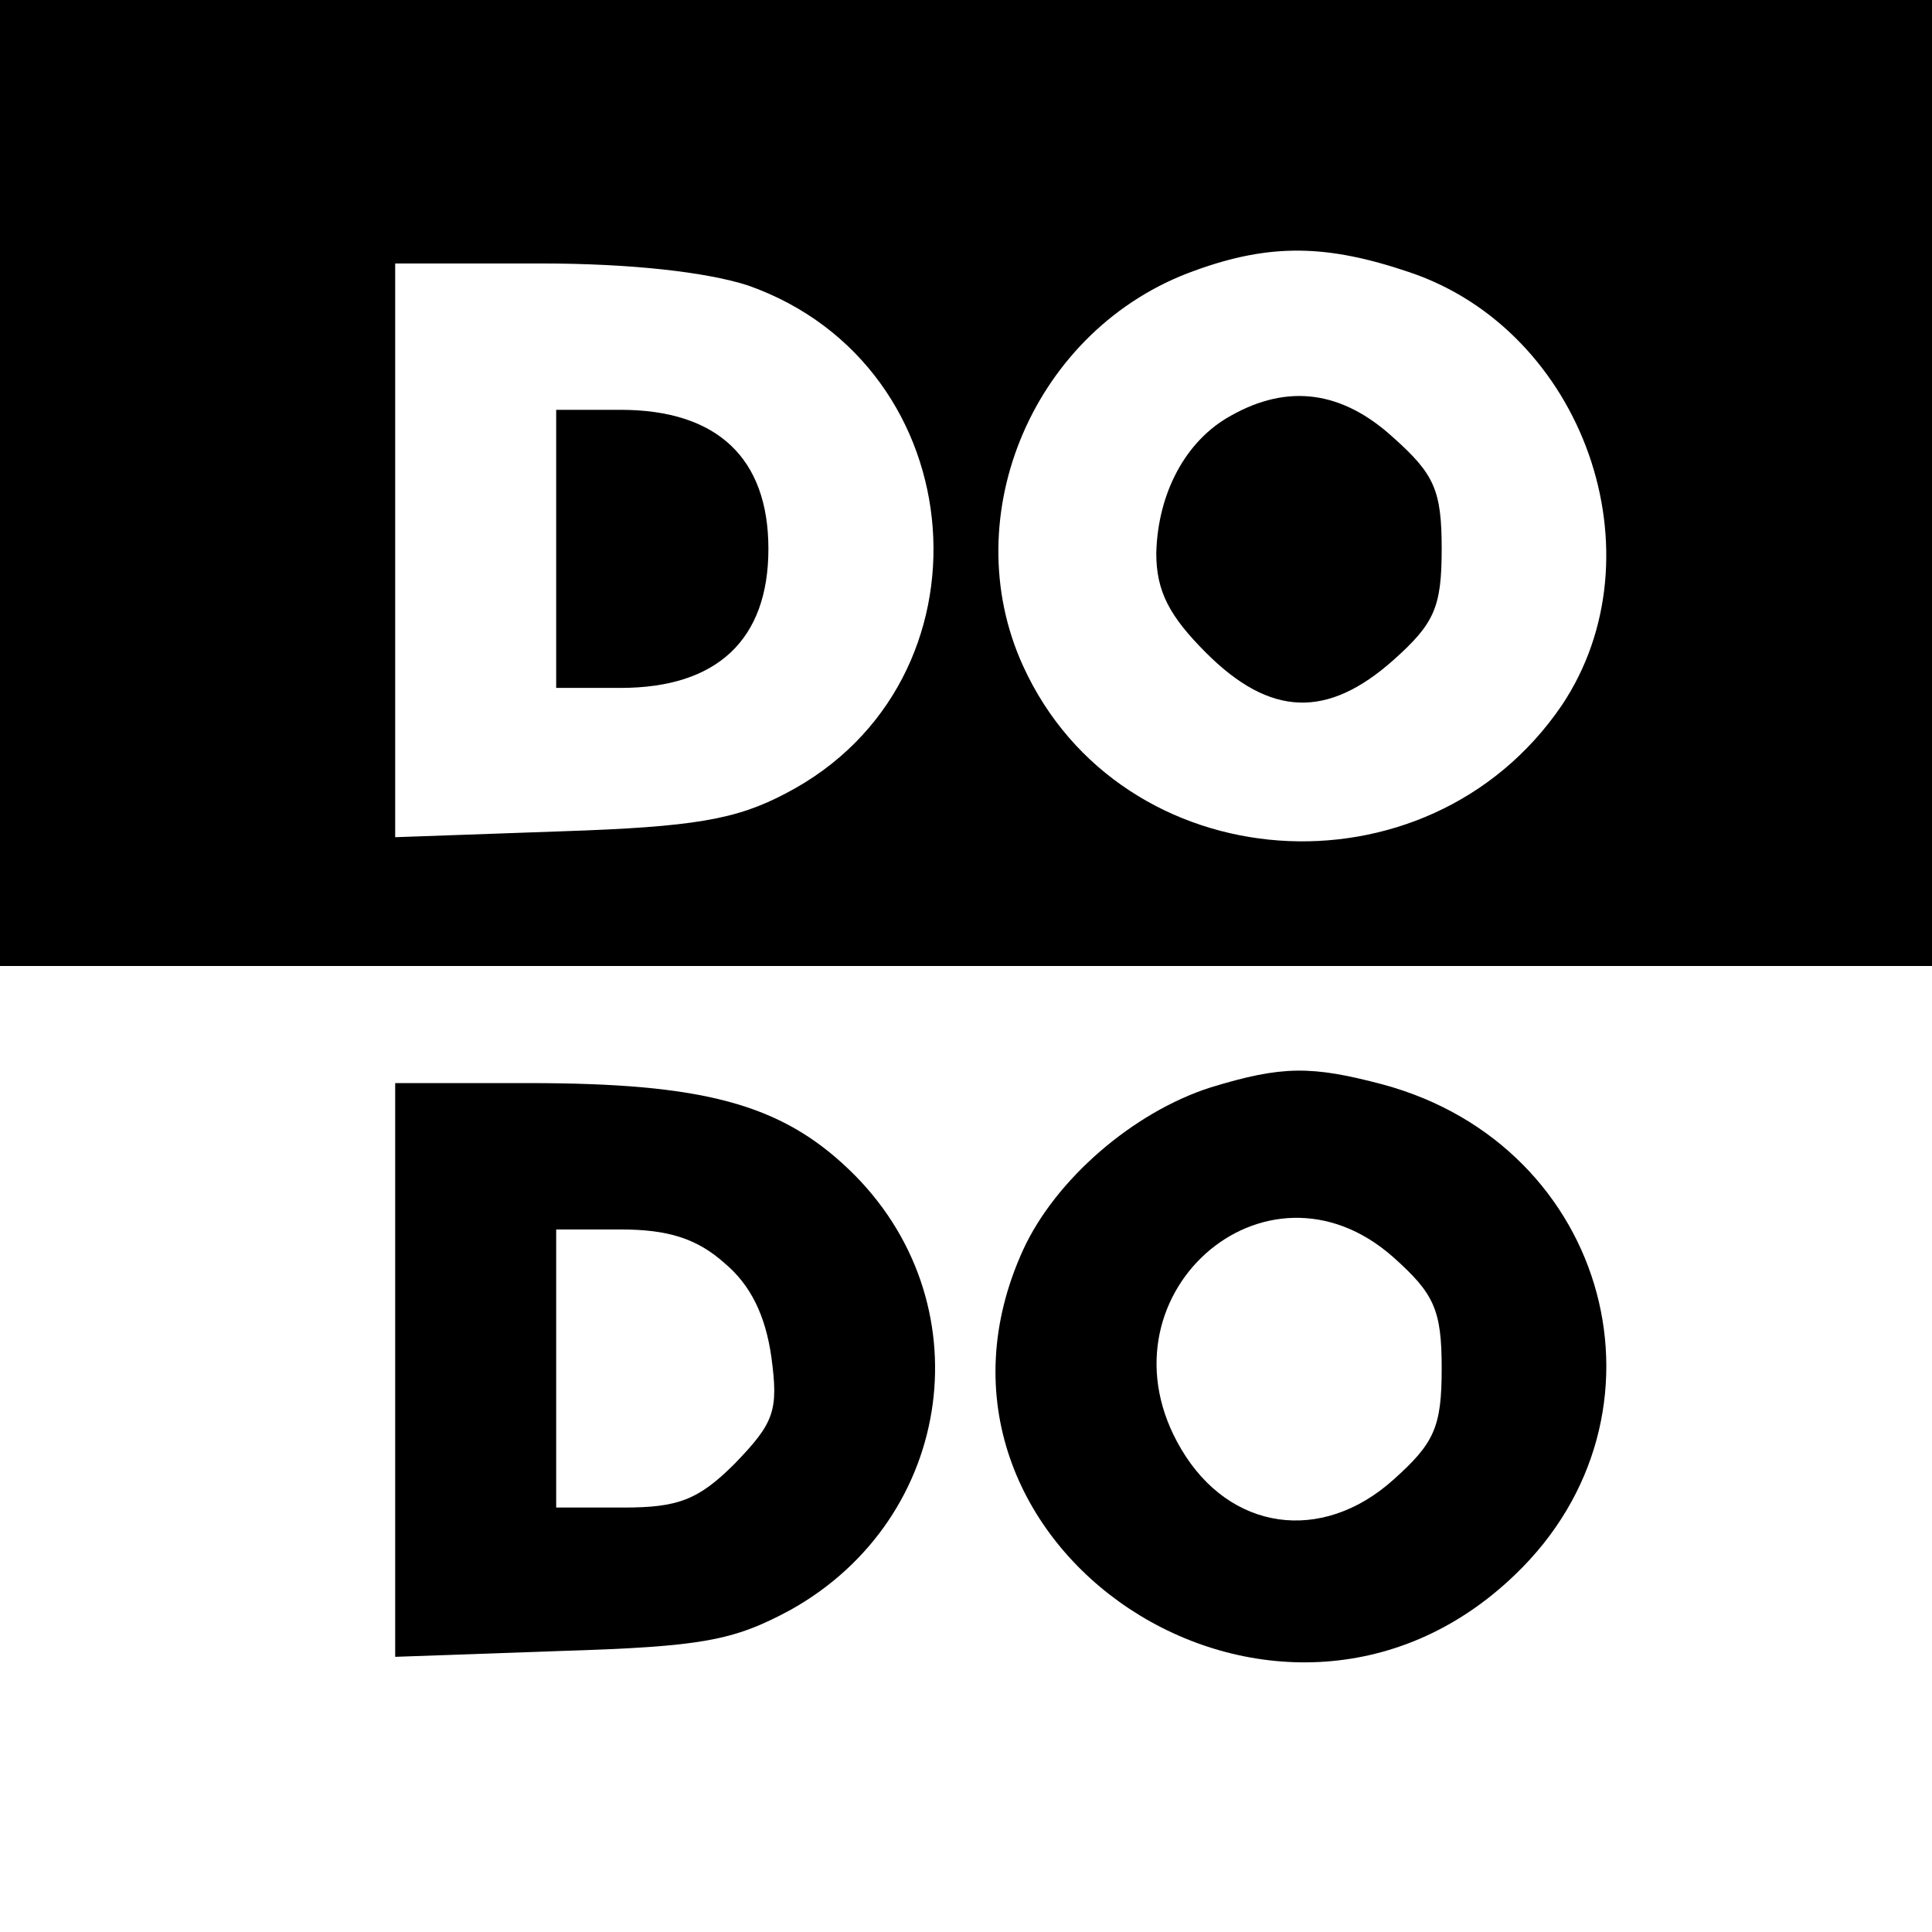
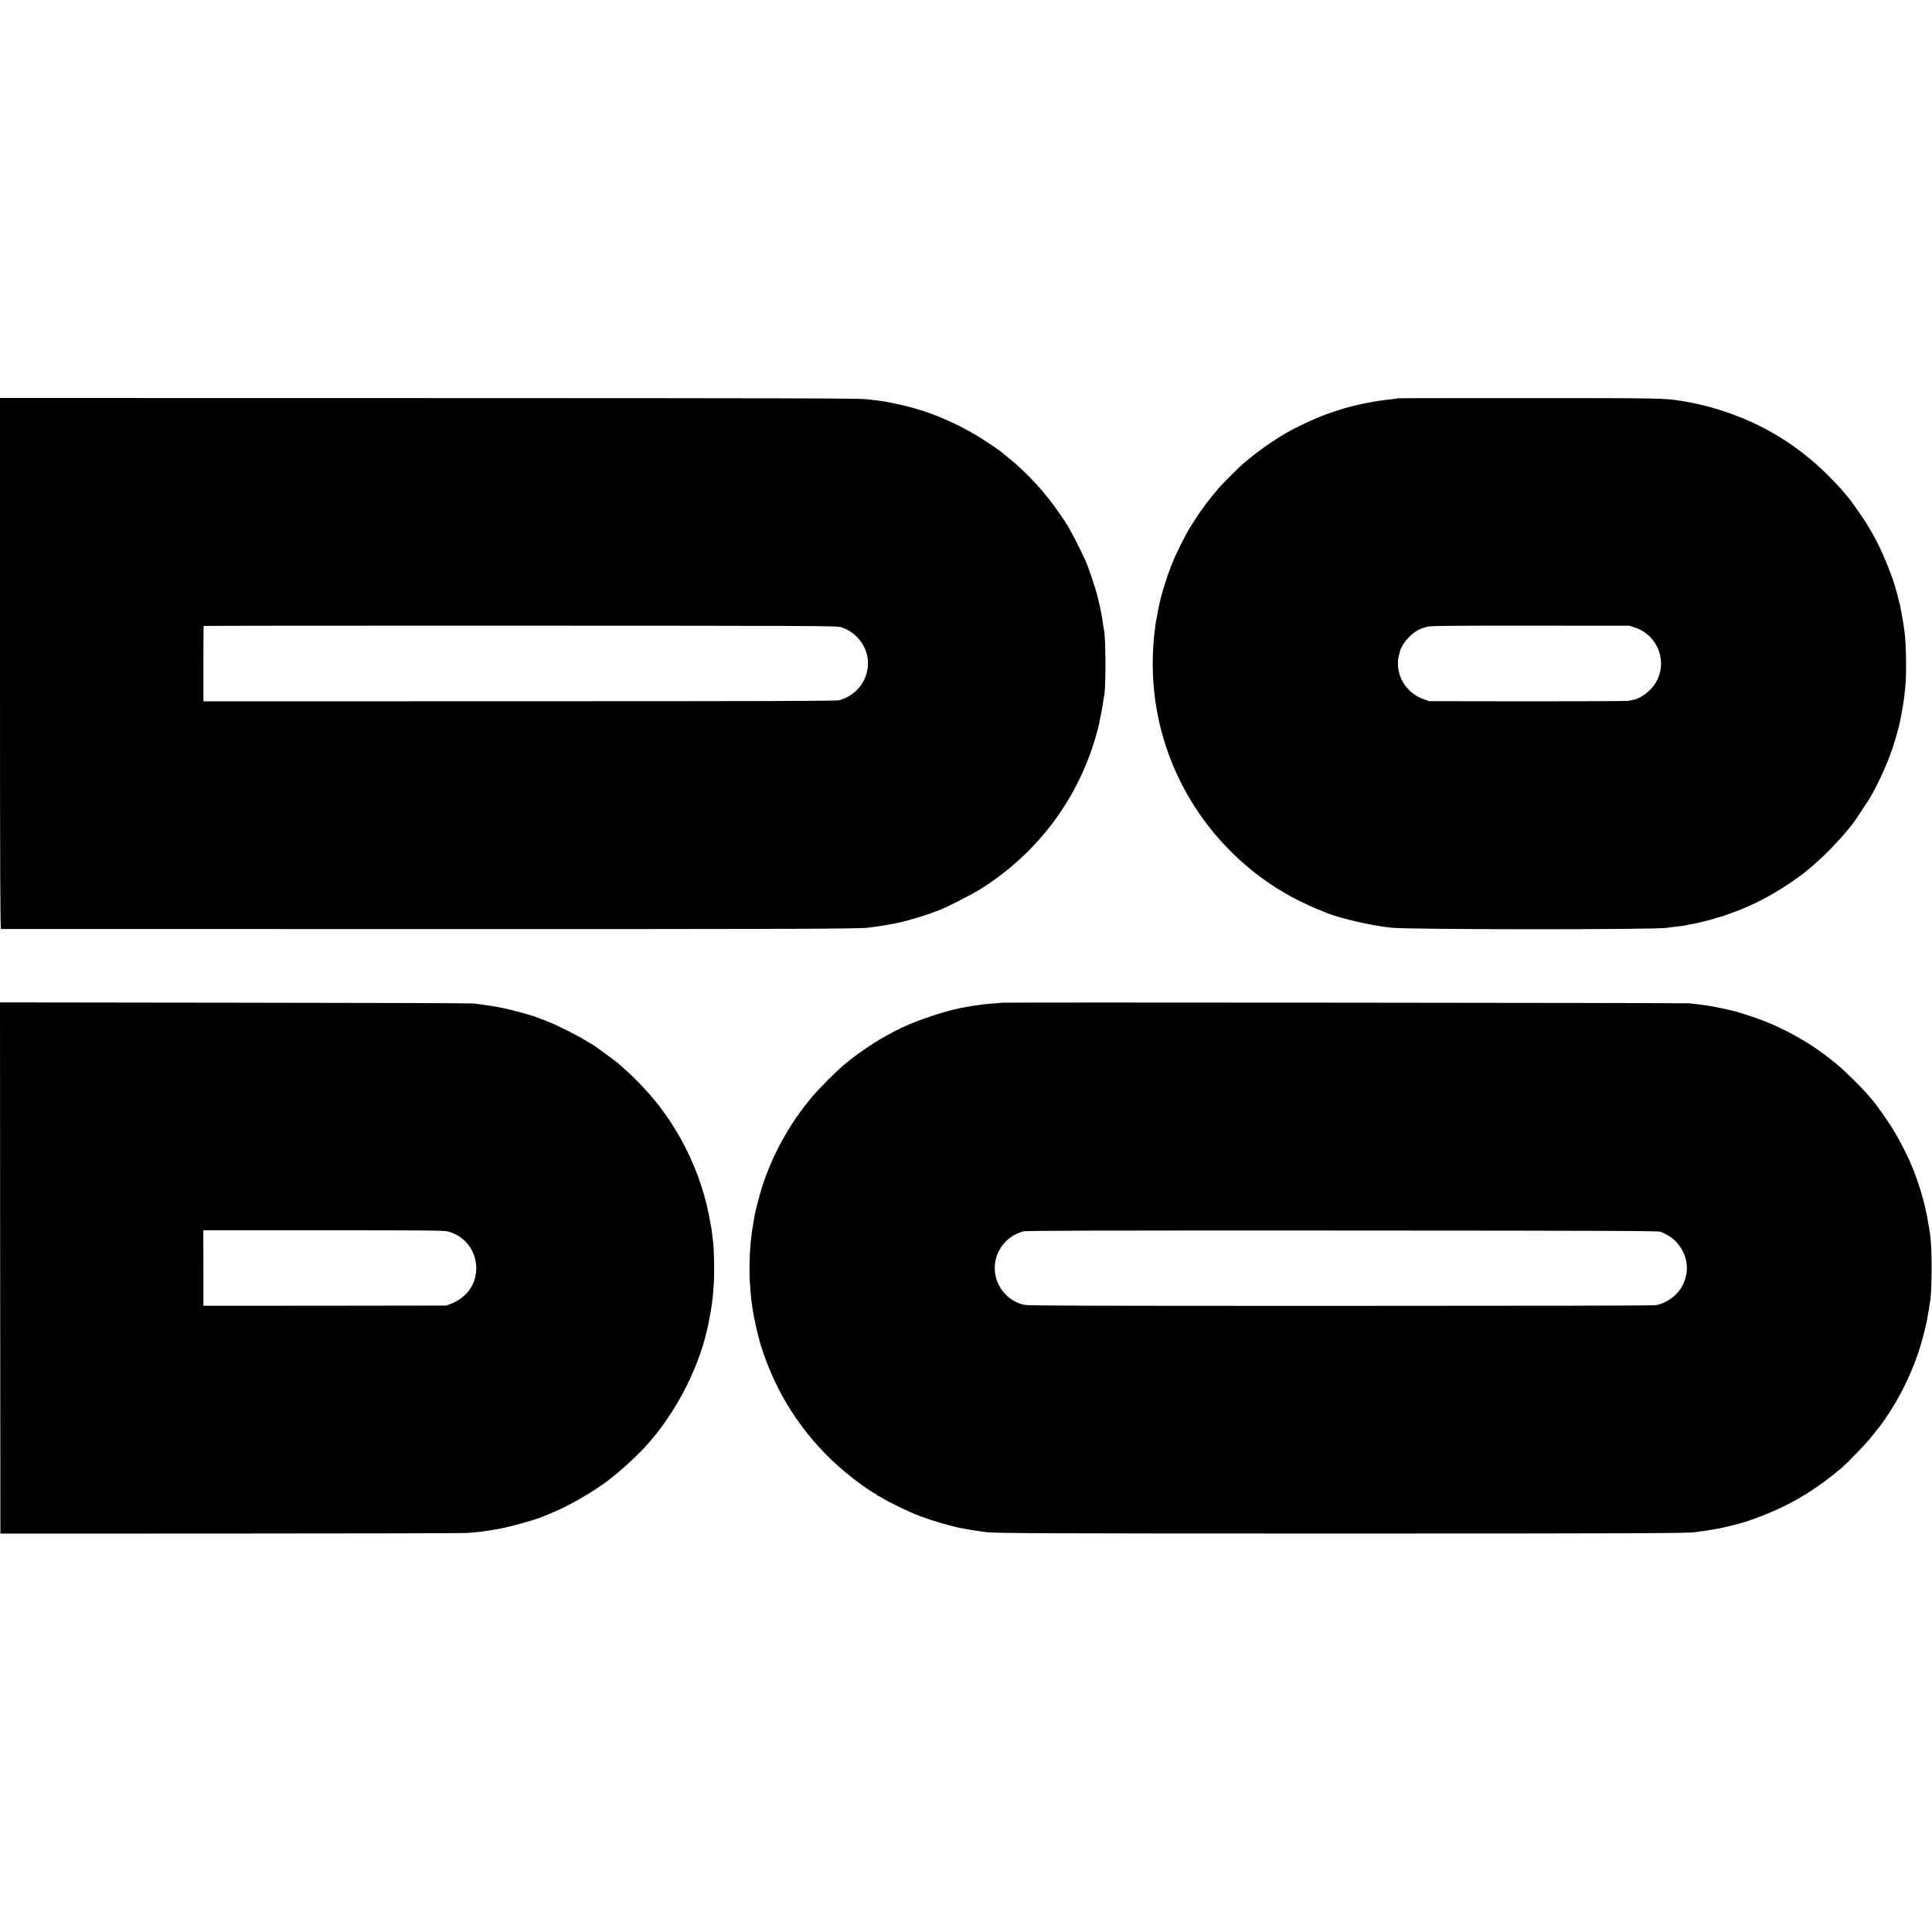
- <svg xmlns="http://www.w3.org/2000/svg" version="1.0" width="132pt" height="132pt" viewBox="0 0 132 132" preserveAspectRatio="xMidYMid meet">
-   <g transform="translate(0,132) scale(0.1,-0.1)" fill="#000000" stroke="none">
-     <path d="M0 990 l0 -330 660 0 660 0 0 330 0 330 -660 0 -660 0 0 -330z m963 144 c119 -40 173 -193 104 -296 -92 -135 -301 -120 -368 27 -47 103 8 231 117 270 52 19 91 18 147 -1z m-452 -9 c156 -55 172 -271 26 -347 -34 -18 -63 -23 -154 -26 l-113 -4 0 196 0 196 99 0 c63 0 114 -6 142 -15z" />
-     <path d="M841 1036 c-31 -17 -50 -53 -51 -94 0 -26 9 -43 34 -68 44 -44 83 -45 128 -5 28 25 33 36 33 76 0 40 -5 51 -33 76 -35 32 -72 37 -111 15z" />
-     <path d="M380 945 l0 -95 44 0 c66 0 101 33 101 95 0 62 -35 95 -101 95 l-44 0 0 -95z" />
-     <path d="M827 577 c-53 -17 -106 -63 -128 -111 -92 -202 174 -378 336 -222 114 109 65 293 -90 335 -49 13 -69 13 -118 -2z m125 -116 c28 -25 33 -36 33 -76 0 -40 -5 -51 -33 -76 -49 -44 -112 -35 -145 21 -61 103 57 209 145 131z" />
-     <path d="M270 384 l0 -196 113 4 c97 3 118 7 157 28 113 63 133 212 40 301 -47 45 -100 59 -219 59 l-91 0 0 -196z m225 73 c18 -15 28 -36 32 -64 5 -37 2 -45 -25 -73 -25 -25 -39 -30 -76 -30 l-46 0 0 95 0 95 44 0 c32 0 52 -6 71 -23z" />
+ <svg xmlns="http://www.w3.org/2000/svg" version="1.0" width="2500pt" height="2500pt" viewBox="0 0 2500 2500" preserveAspectRatio="xMidYMid meet">
+   <g transform="translate(0,2500) scale(0.1,-0.1)" fill="#000000" stroke="none">
+     <path d="M0 16415 c0 -2741 3 -3435 13 -3436 6 0 2456 -1 5442 -1 4742 -1 5623 2 5770 17 58 6 171 22 215 30 14 3 39 7 55 10 17 3 41 7 55 10 14 3 46 10 73 15 116 23 383 103 482 145 17 7 46 18 65 25 87 32 407 196 525 270 731 461 1254 1158 1489 1986 14 49 28 100 31 114 32 153 55 275 60 319 3 29 7 56 9 60 27 42 27 772 1 871 -2 8 -7 35 -10 60 -3 25 -7 59 -10 75 -12 66 -25 131 -30 155 -3 14 -8 36 -11 50 -3 14 -7 33 -10 42 -3 9 -7 25 -9 35 -19 92 -116 383 -159 478 -86 188 -200 409 -248 479 -4 6 -37 56 -74 111 -181 272 -430 545 -677 743 -40 31 -74 59 -77 63 -16 18 -223 158 -324 219 -245 148 -547 281 -791 350 -160 45 -226 60 -410 95 -26 5 -83 12 -230 29 -101 12 -1006 14 -5667 15 l-5548 1 0 -3435z m10875 471 c208 -58 363 -264 357 -477 -6 -223 -152 -407 -372 -470 -36 -10 -848 -13 -4137 -13 l-4091 -1 0 485 c0 266 1 487 3 490 2 3 1843 5 4092 4 3790 -1 4092 -3 4148 -18z" />
+     <path d="M18089 19846 c-2 -2 -31 -7 -64 -10 -443 -46 -827 -157 -1205 -346 -185 -93 -198 -101 -380 -221 -102 -67 -252 -181 -360 -274 -46 -40 -267 -261 -305 -305 -120 -140 -226 -281 -299 -395 -21 -33 -49 -76 -61 -95 -67 -102 -196 -360 -245 -485 -13 -33 -29 -73 -35 -90 -23 -55 -92 -275 -111 -350 -14 -57 -34 -146 -38 -170 -7 -37 -25 -133 -30 -160 -2 -11 -7 -49 -11 -85 -4 -36 -9 -72 -10 -81 -2 -9 -7 -67 -11 -130 -29 -454 25 -882 162 -1304 283 -864 912 -1594 1724 -2001 69 -34 166 -79 215 -99 50 -20 99 -40 110 -45 161 -74 617 -181 875 -205 267 -25 3422 -26 3556 -1 11 2 48 7 84 11 36 3 76 8 90 10 14 3 40 7 59 9 18 3 40 8 50 10 9 3 32 8 52 10 41 5 262 60 299 74 14 5 27 10 30 10 16 -1 184 58 295 103 229 91 473 225 693 381 126 88 116 81 262 206 184 158 429 424 540 587 26 39 132 199 155 235 101 157 244 468 315 680 33 99 86 288 95 336 2 16 7 40 10 54 3 14 14 75 25 135 18 106 22 134 37 295 14 148 8 529 -12 680 -11 89 -28 194 -40 250 -3 14 -8 41 -11 60 -3 19 -12 60 -21 90 -8 30 -21 82 -29 114 -48 198 -200 566 -314 761 -16 28 -36 64 -46 80 -44 78 -245 369 -274 395 -3 3 -27 32 -55 65 -82 99 -253 271 -370 373 -395 343 -829 576 -1344 721 -91 26 -271 66 -336 75 -11 2 -38 6 -60 10 -190 33 -303 35 -1981 35 -919 0 -1673 -1 -1675 -3z m3062 -2965 c300 -97 433 -439 277 -711 -59 -104 -195 -208 -293 -226 -17 -3 -46 -8 -65 -13 -19 -4 -606 -6 -1305 -6 l-1270 2 -65 22 c-204 70 -342 258 -341 465 0 34 5 76 10 94 5 18 10 36 11 40 15 103 139 252 256 307 31 15 85 32 120 38 47 9 398 12 1331 11 l1268 -1 66 -22z" />
+     <path d="M2 8592 l3 -3437 2970 1 c1634 0 3013 4 3065 7 130 10 245 23 293 33 12 2 38 6 57 9 144 19 540 127 645 175 11 5 56 23 100 41 201 80 519 262 712 405 179 133 417 353 553 509 376 432 666 1015 769 1547 46 236 53 290 67 503 10 155 5 457 -11 565 -1 14 -6 52 -10 85 -3 33 -8 67 -10 75 -3 8 -7 31 -10 50 -56 343 -165 675 -328 995 -82 162 -168 302 -285 464 -117 165 -326 394 -488 536 -43 38 -81 72 -84 76 -17 20 -344 259 -355 259 -2 0 -41 23 -87 52 -106 65 -367 196 -478 238 -47 18 -94 36 -105 41 -92 41 -422 129 -575 154 -81 13 -229 34 -280 40 -30 4 -1422 9 -3093 10 l-3037 4 2 -3437z m5793 473 c219 -57 367 -248 368 -475 0 -208 -122 -380 -328 -461 l-60 -23 -1572 -2 -1571 -1 0 488 -1 489 1553 0 c1361 0 1559 -2 1611 -15z" />
+     <path d="M12968 12025 c-2 -1 -48 -5 -104 -9 -55 -4 -109 -8 -120 -10 -10 -2 -45 -7 -77 -10 -51 -6 -149 -23 -242 -41 -250 -50 -649 -190 -848 -299 -23 -13 -78 -42 -122 -66 -154 -84 -384 -242 -540 -374 -99 -83 -324 -310 -411 -414 -284 -339 -504 -734 -639 -1149 -27 -81 -89 -316 -98 -368 -37 -214 -38 -222 -52 -350 -17 -148 -22 -429 -10 -561 12 -147 14 -170 19 -210 8 -67 36 -236 40 -243 3 -4 7 -25 11 -48 3 -24 17 -84 31 -135 13 -51 27 -102 29 -112 9 -37 58 -182 93 -271 229 -591 609 -1098 1117 -1491 110 -85 269 -194 284 -194 6 0 11 -4 11 -10 0 -5 5 -10 10 -10 6 0 28 -11 51 -25 102 -65 354 -187 499 -242 163 -61 410 -134 540 -158 75 -14 201 -35 245 -40 28 -4 60 -8 72 -10 100 -16 768 -19 4593 -19 3790 0 4563 3 4590 19 3 1 32 5 65 9 33 3 98 13 145 22 47 8 96 17 110 19 32 5 270 64 290 72 8 3 20 7 25 8 42 10 215 74 326 121 334 140 628 323 930 580 84 72 303 299 387 404 122 150 109 134 173 225 203 291 375 652 470 985 39 134 76 291 84 355 4 28 9 52 10 55 2 3 7 33 10 65 4 33 9 62 10 65 10 17 20 238 20 435 0 255 -9 387 -35 530 -5 28 -12 66 -15 85 -10 62 -36 183 -51 238 -36 135 -45 164 -83 272 -22 63 -49 138 -61 165 -12 28 -29 68 -38 90 -9 22 -44 94 -77 160 -53 103 -76 145 -140 253 -51 86 -226 333 -259 368 -6 6 -36 41 -66 77 -75 91 -306 318 -410 403 -219 179 -411 304 -650 425 -200 101 -368 166 -645 249 -51 15 -246 57 -325 70 -41 6 -86 13 -100 16 -14 2 -52 6 -85 10 -33 3 -76 8 -95 11 -34 6 -8885 14 -8892 8z m8522 -2965 c121 -52 184 -99 244 -184 109 -154 124 -334 42 -502 -64 -132 -208 -239 -351 -263 -39 -6 -1481 -9 -4080 -9 -3341 0 -4031 2 -4088 13 -220 44 -385 248 -385 475 0 226 155 423 373 476 39 10 947 12 4130 11 3592 -2 4084 -4 4115 -17z" />
  </g>
</svg>
